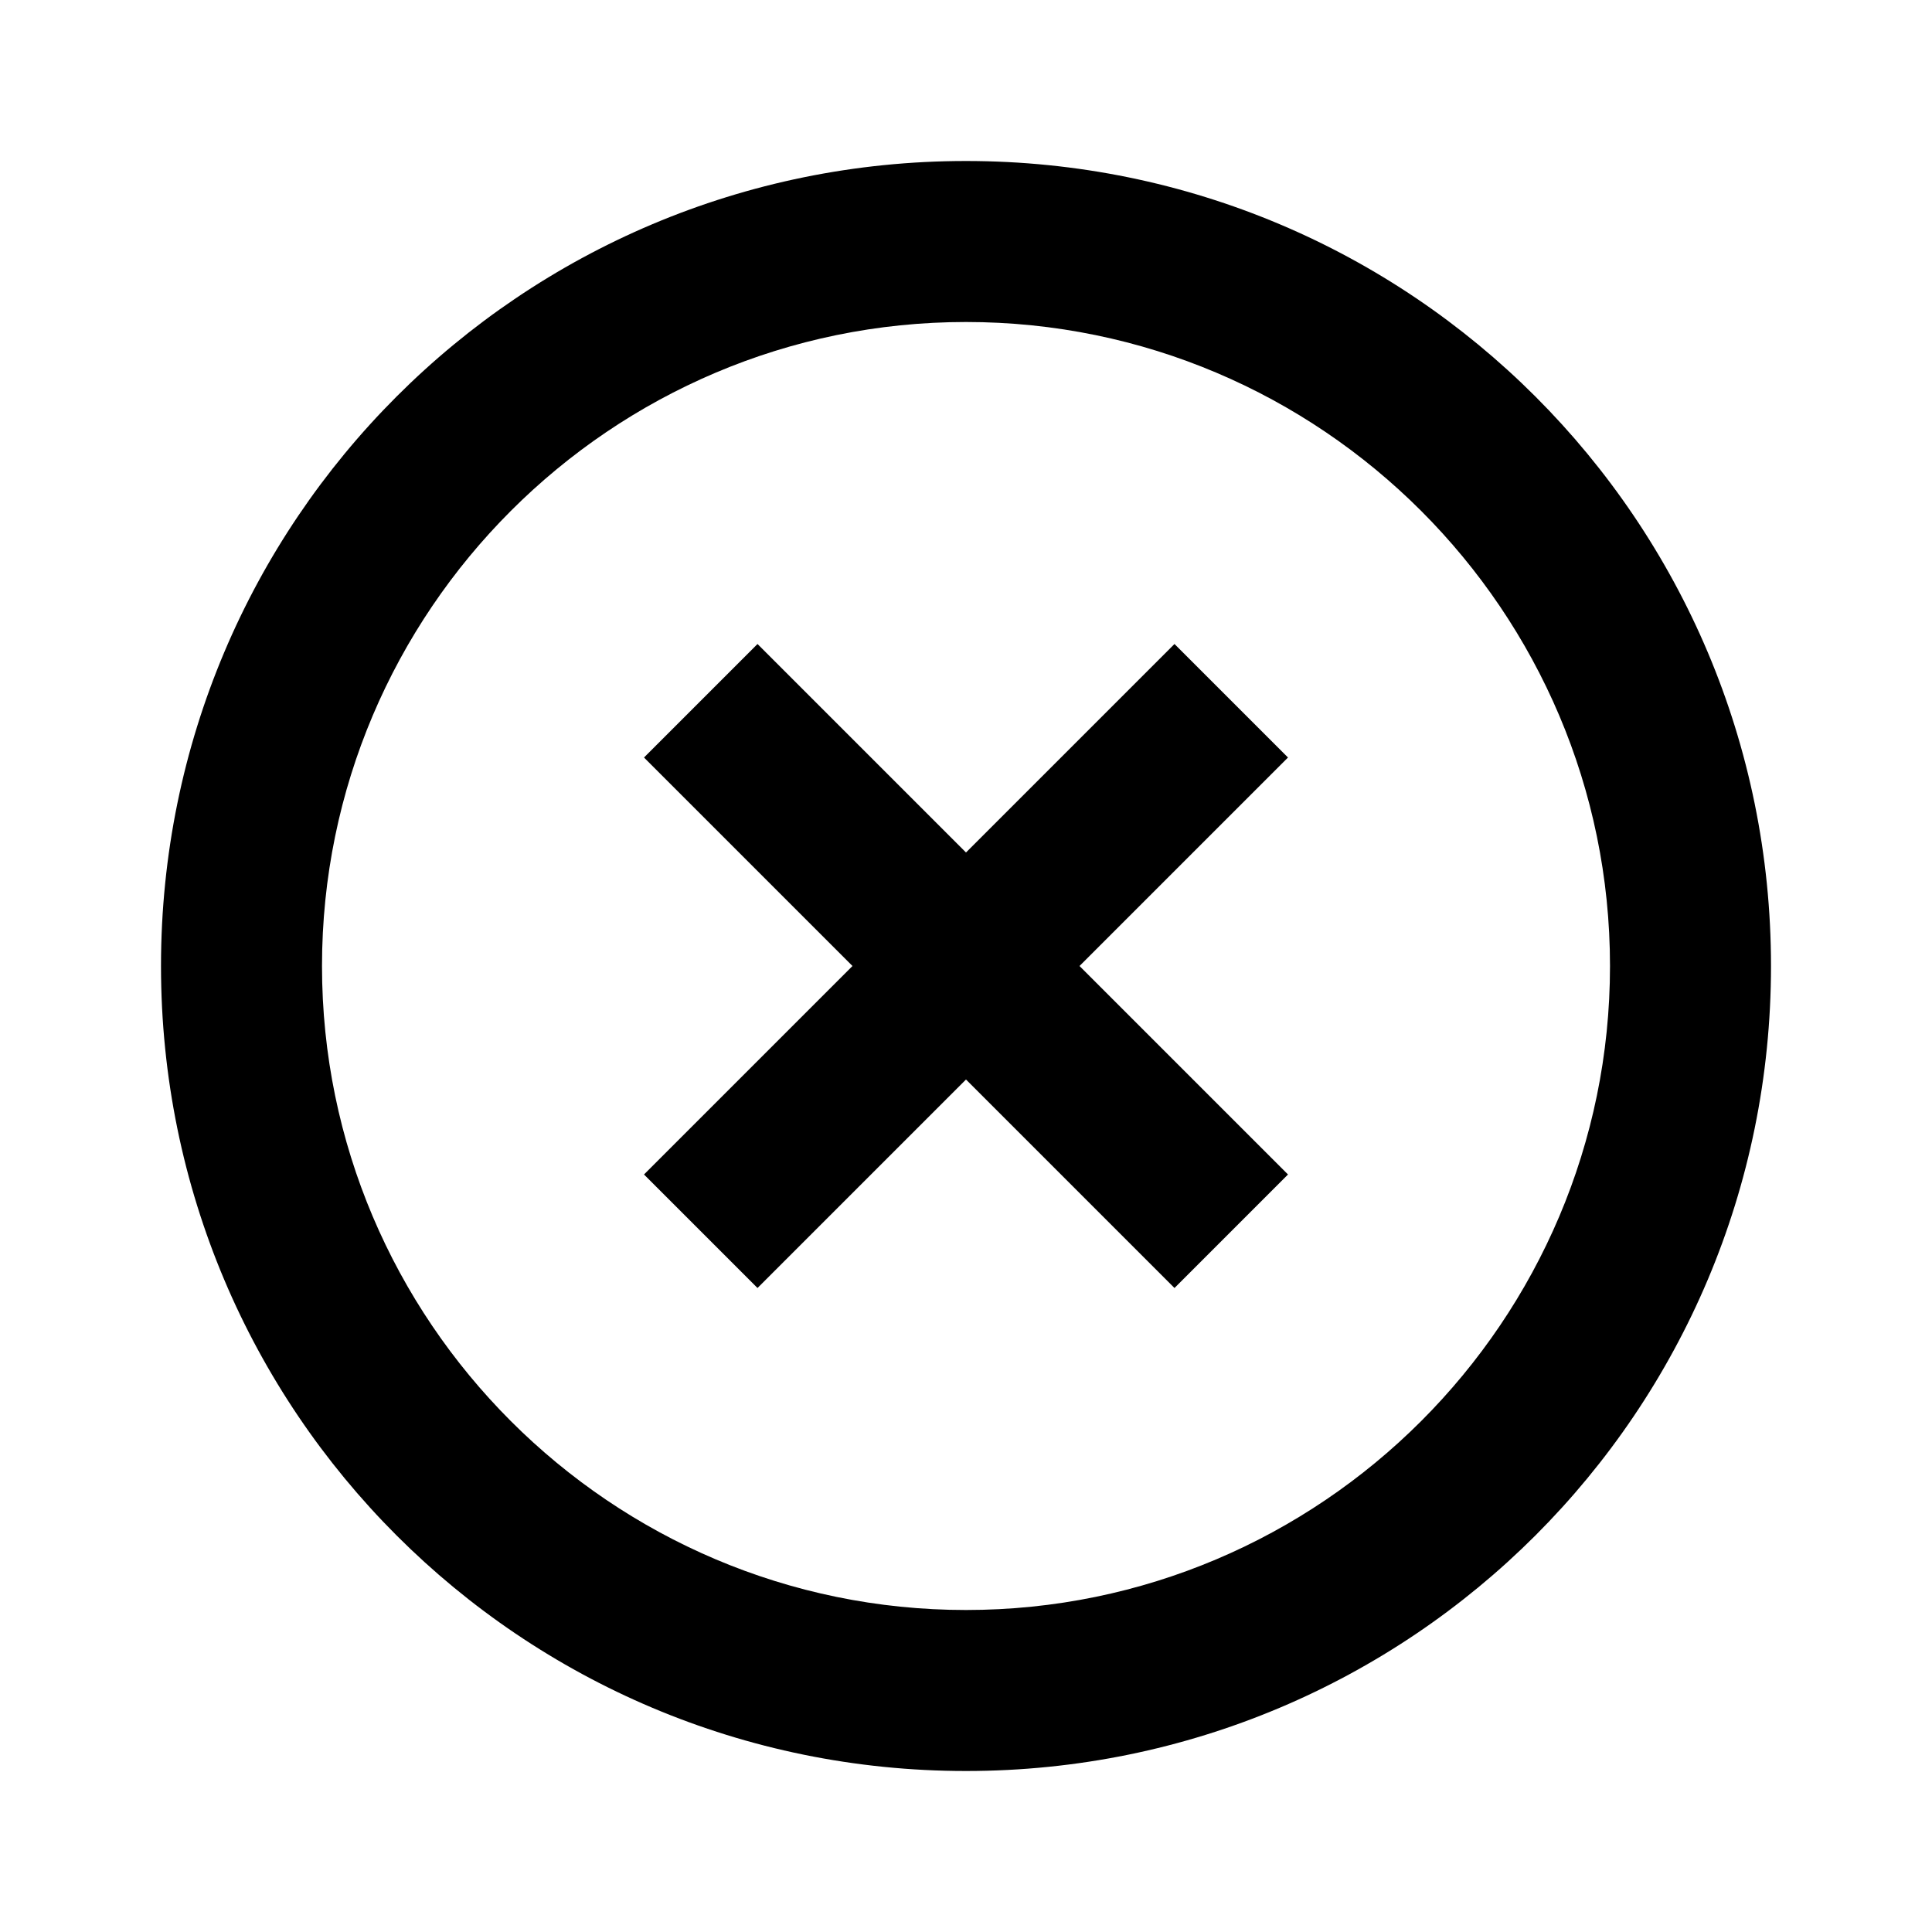
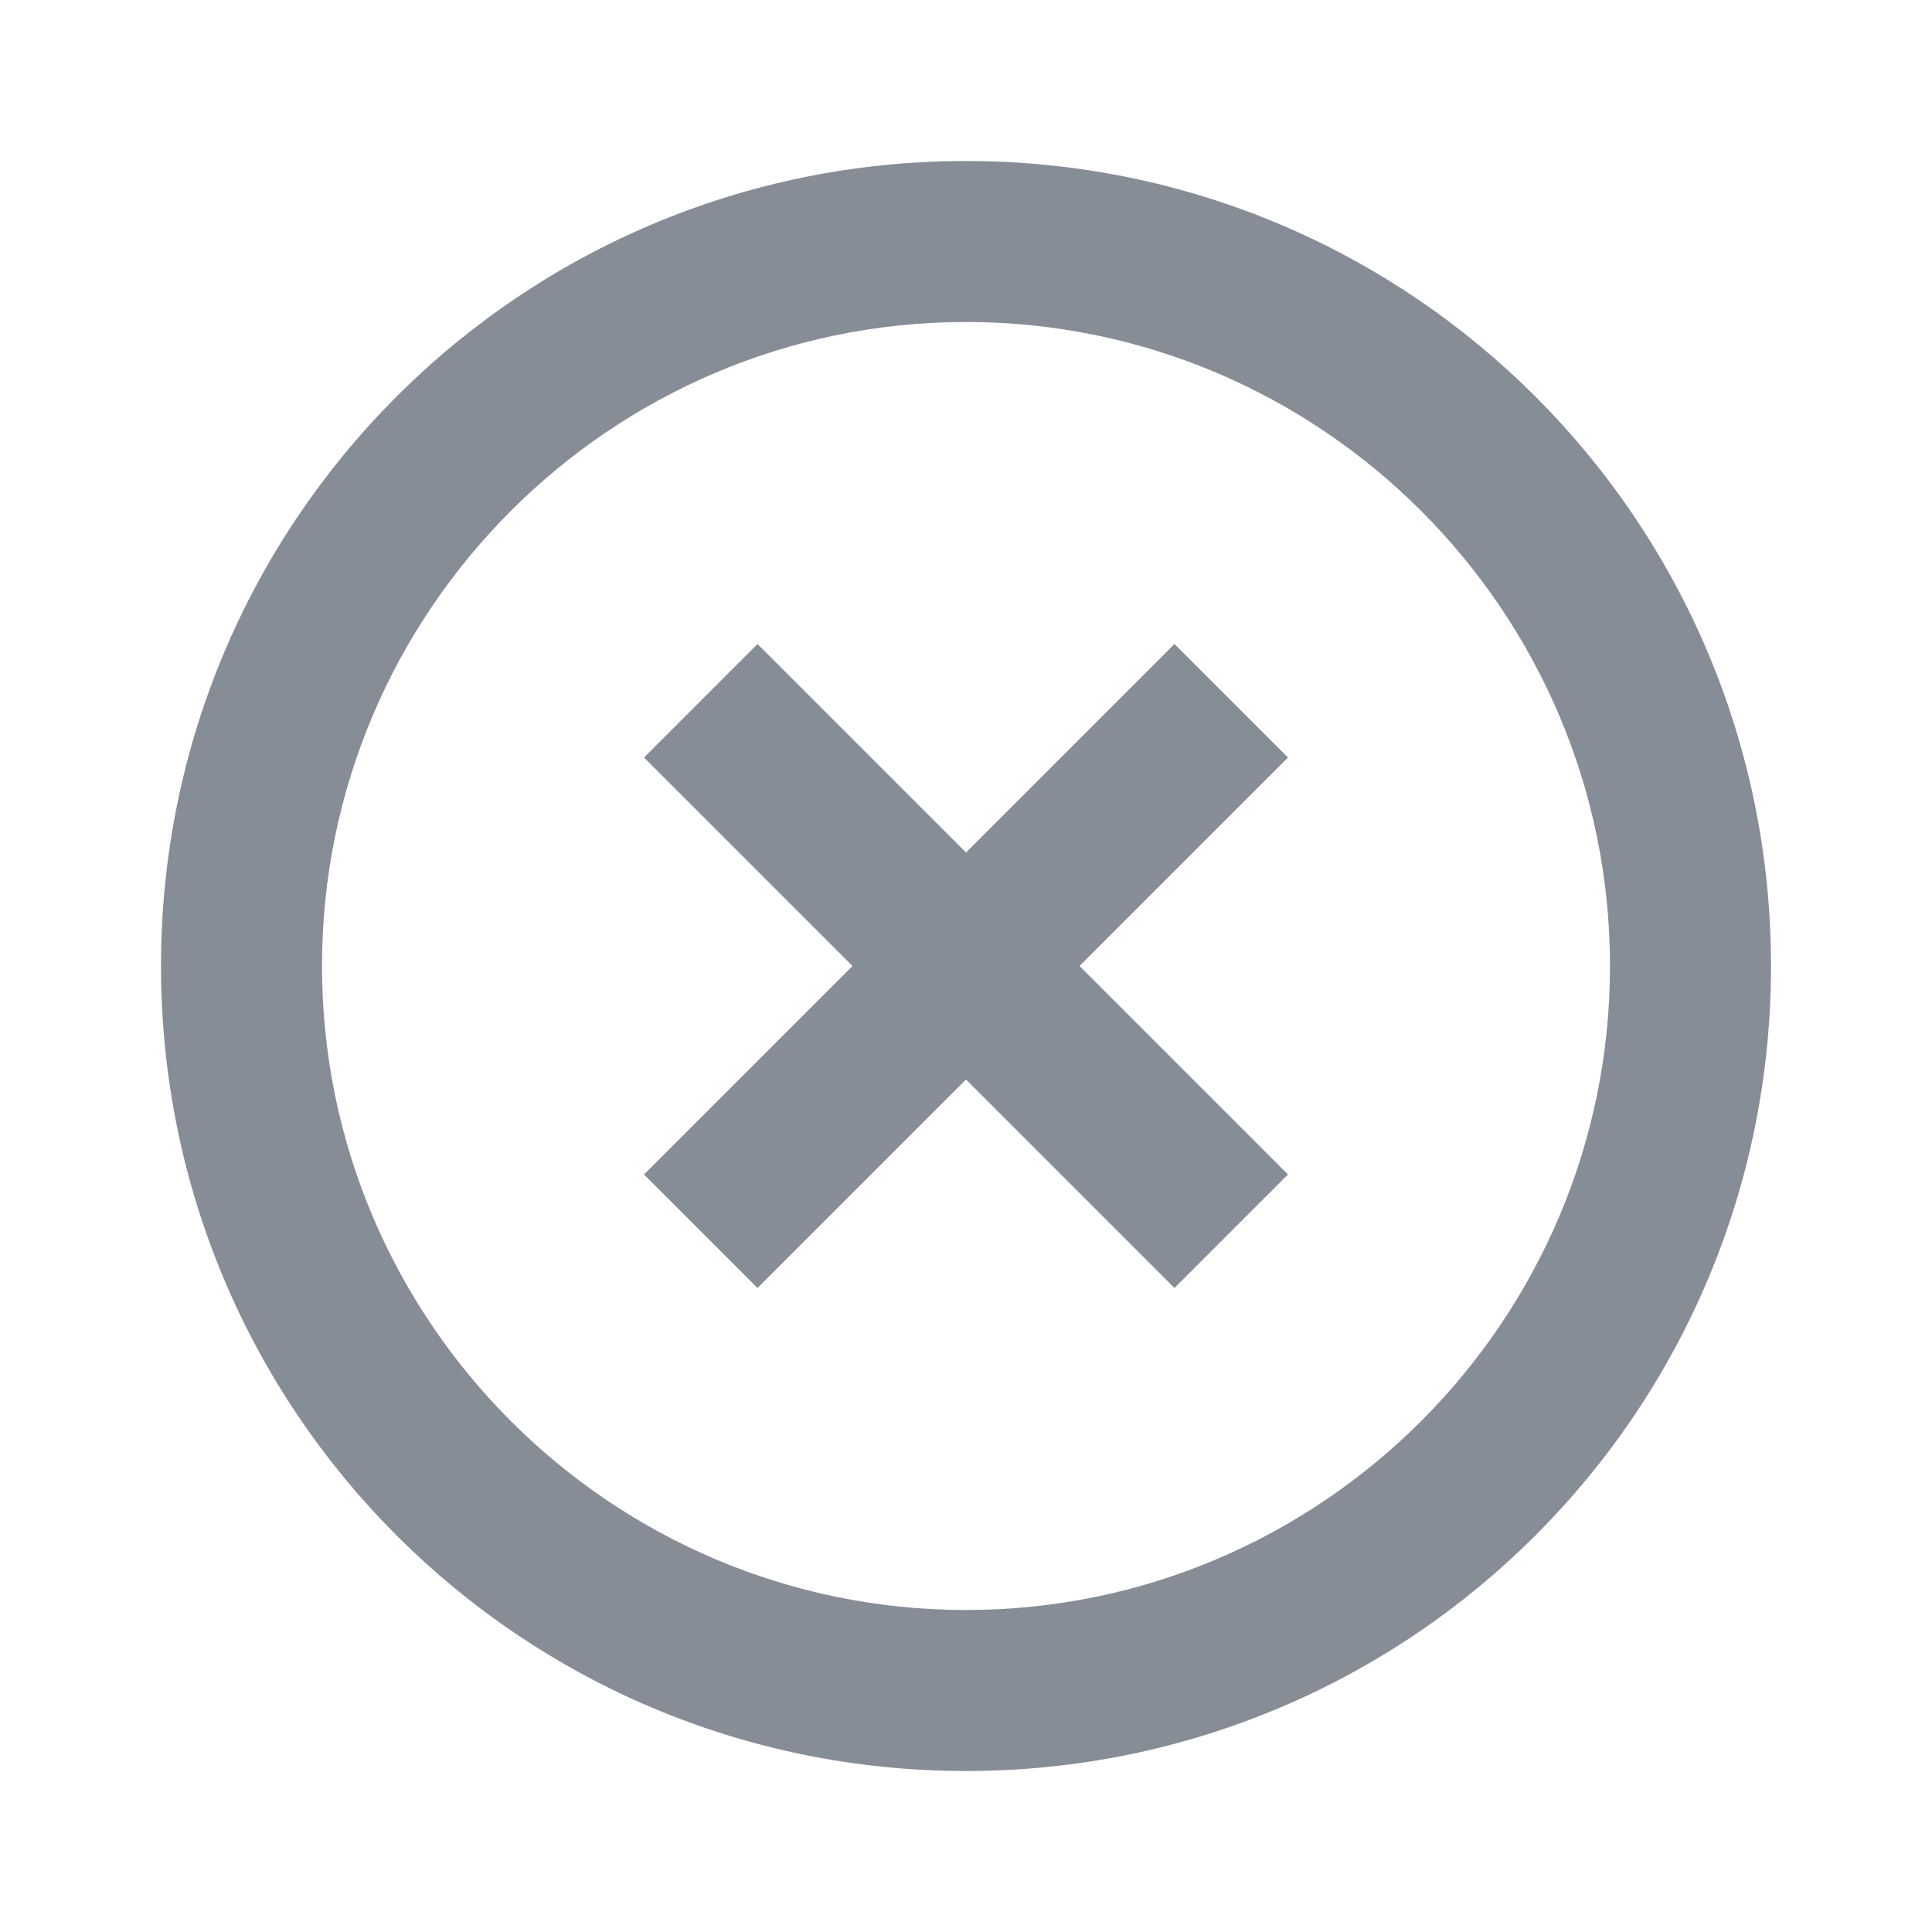
- <svg xmlns="http://www.w3.org/2000/svg" height="24px" viewBox="0 0 24 24" width="24px" fill="#000000">
+ <svg xmlns="http://www.w3.org/2000/svg" height="24px" viewBox="0 0 24 24" width="24px" stroke="2px" fill="#868D96">
  <path d="M0 0h24v24H0V0z" fill="none" />
  <path d="M14.59 8L12 10.59 9.41 8 8 9.41 10.59 12 8 14.59 9.41 16 12 13.41 14.59 16 16 14.59 13.41 12 16 9.41 14.59 8zM12 2C6.47 2 2 6.47 2 12s4.47 10 10 10 10-4.47 10-10S17.53 2 12 2zm0 18c-4.41 0-8-3.59-8-8s3.59-8 8-8 8 3.59 8 8-3.59 8-8 8z" />
</svg>
